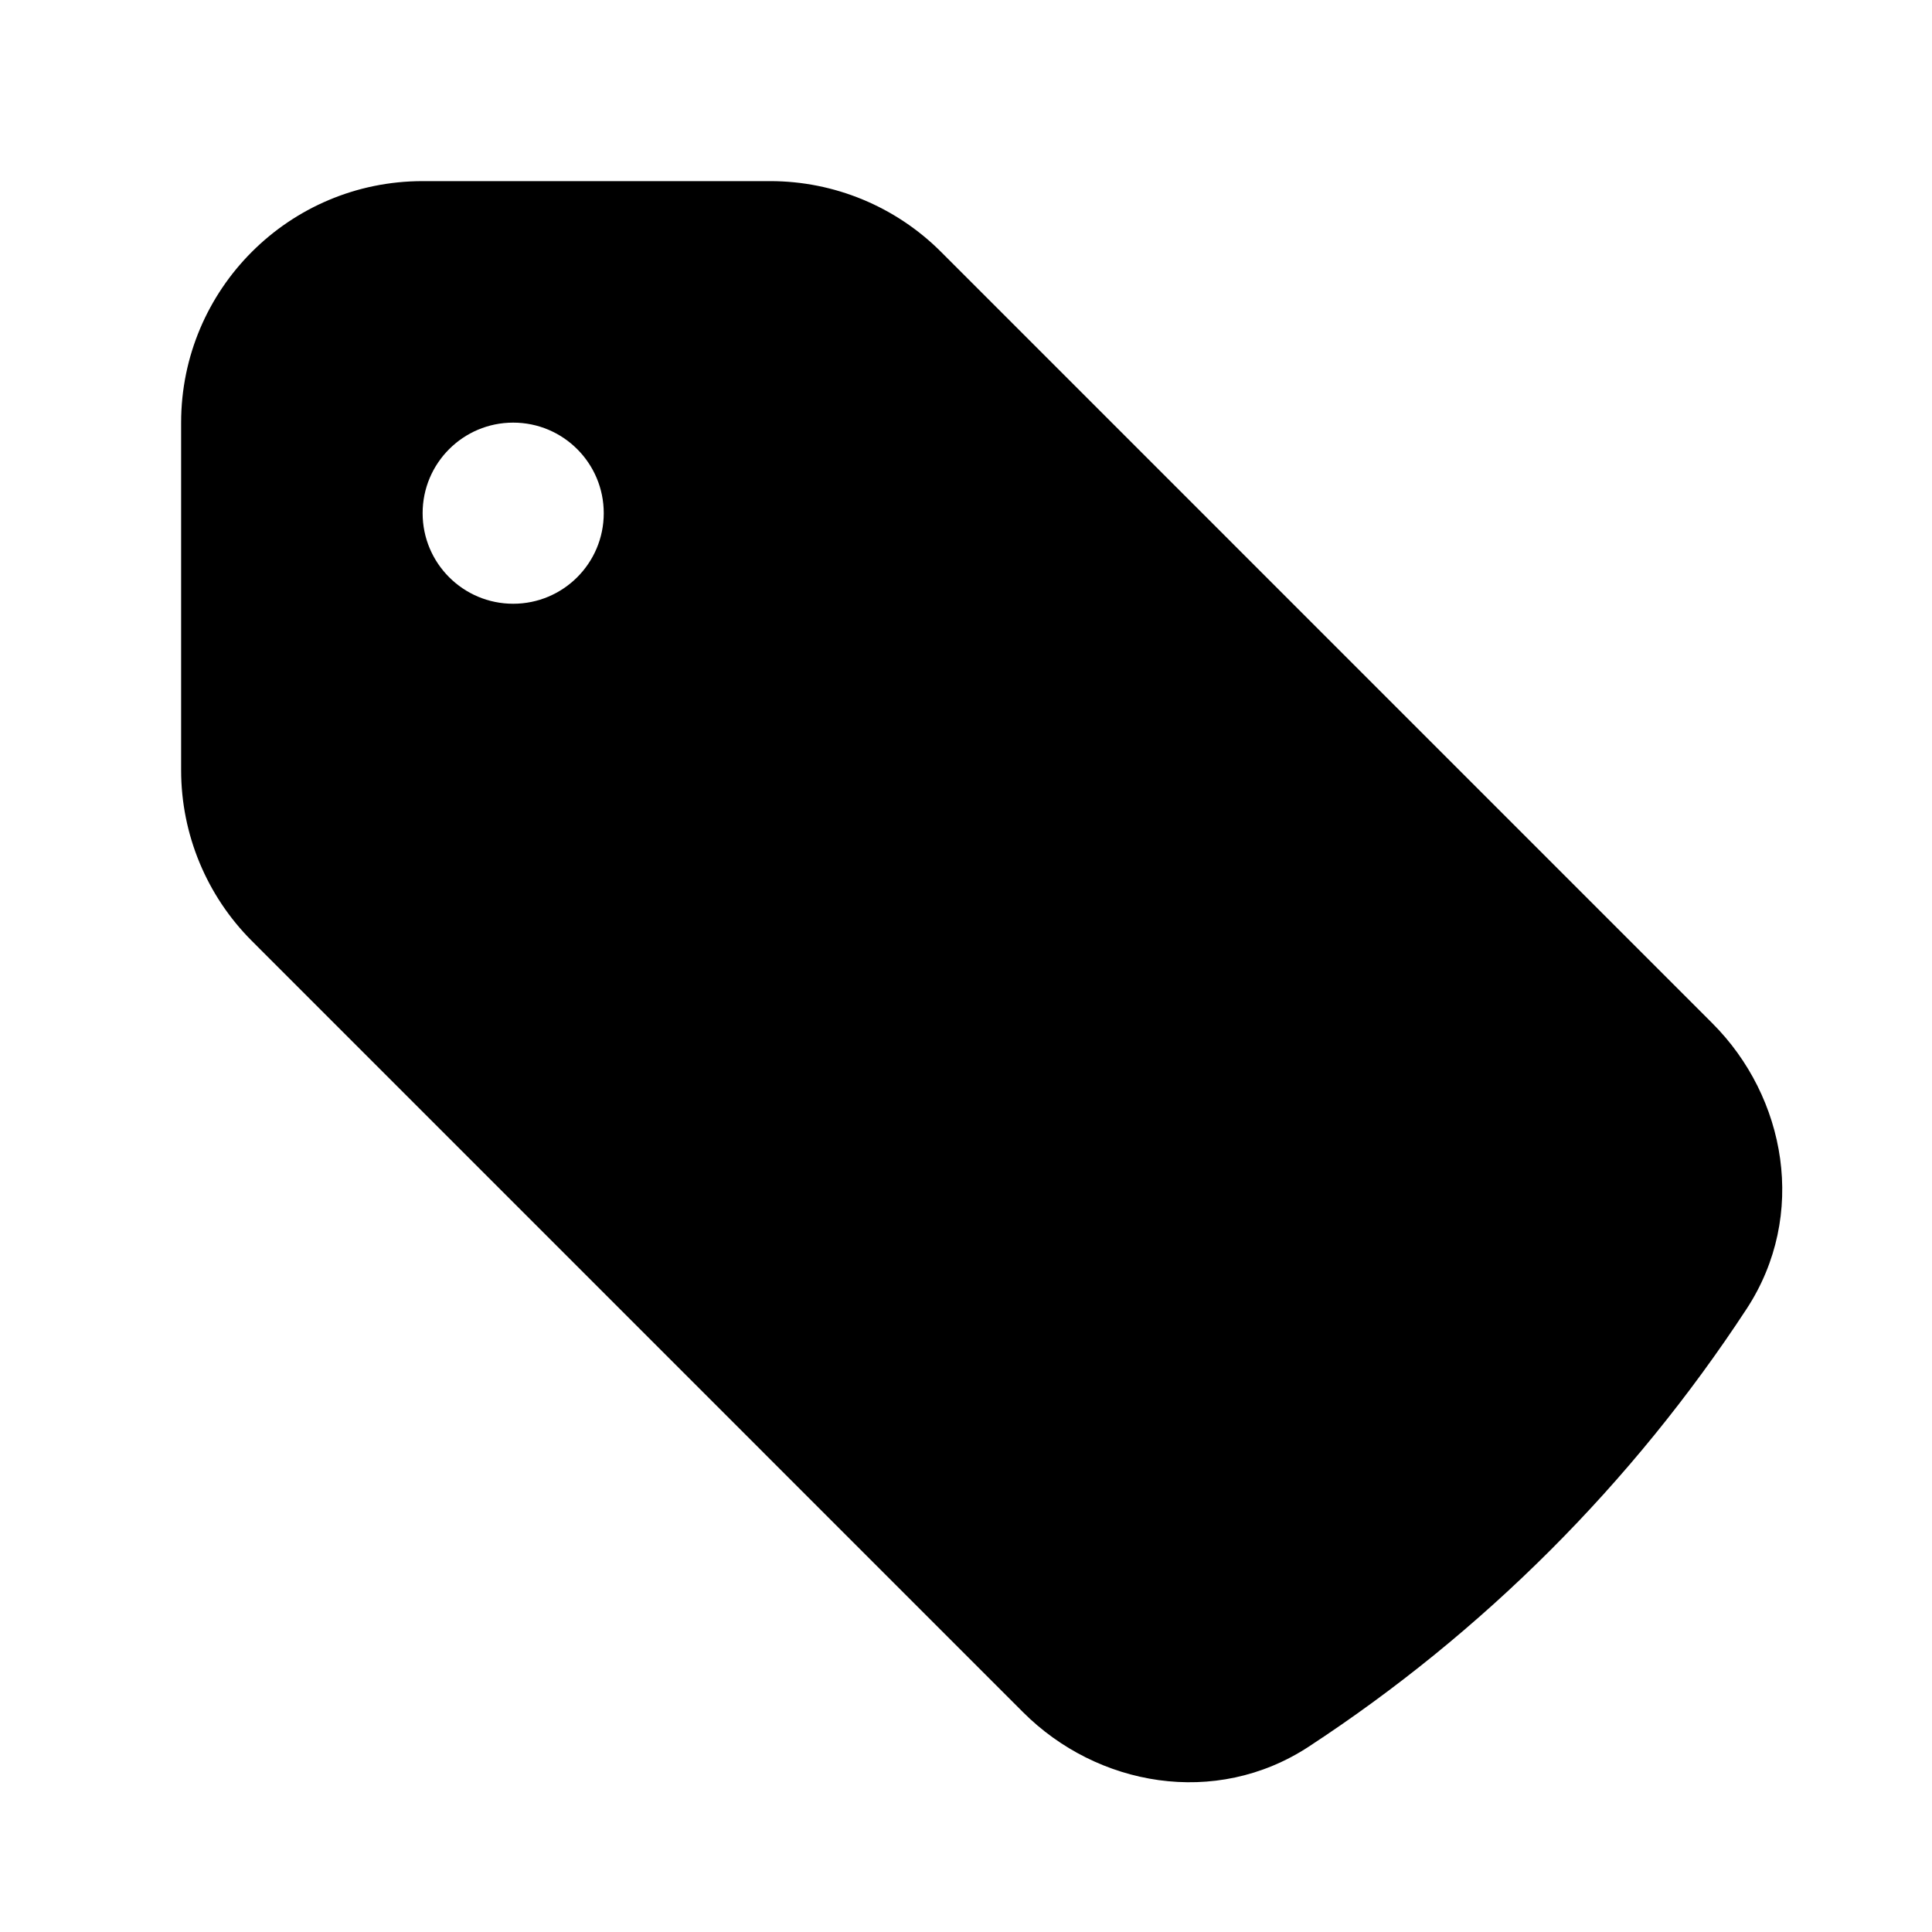
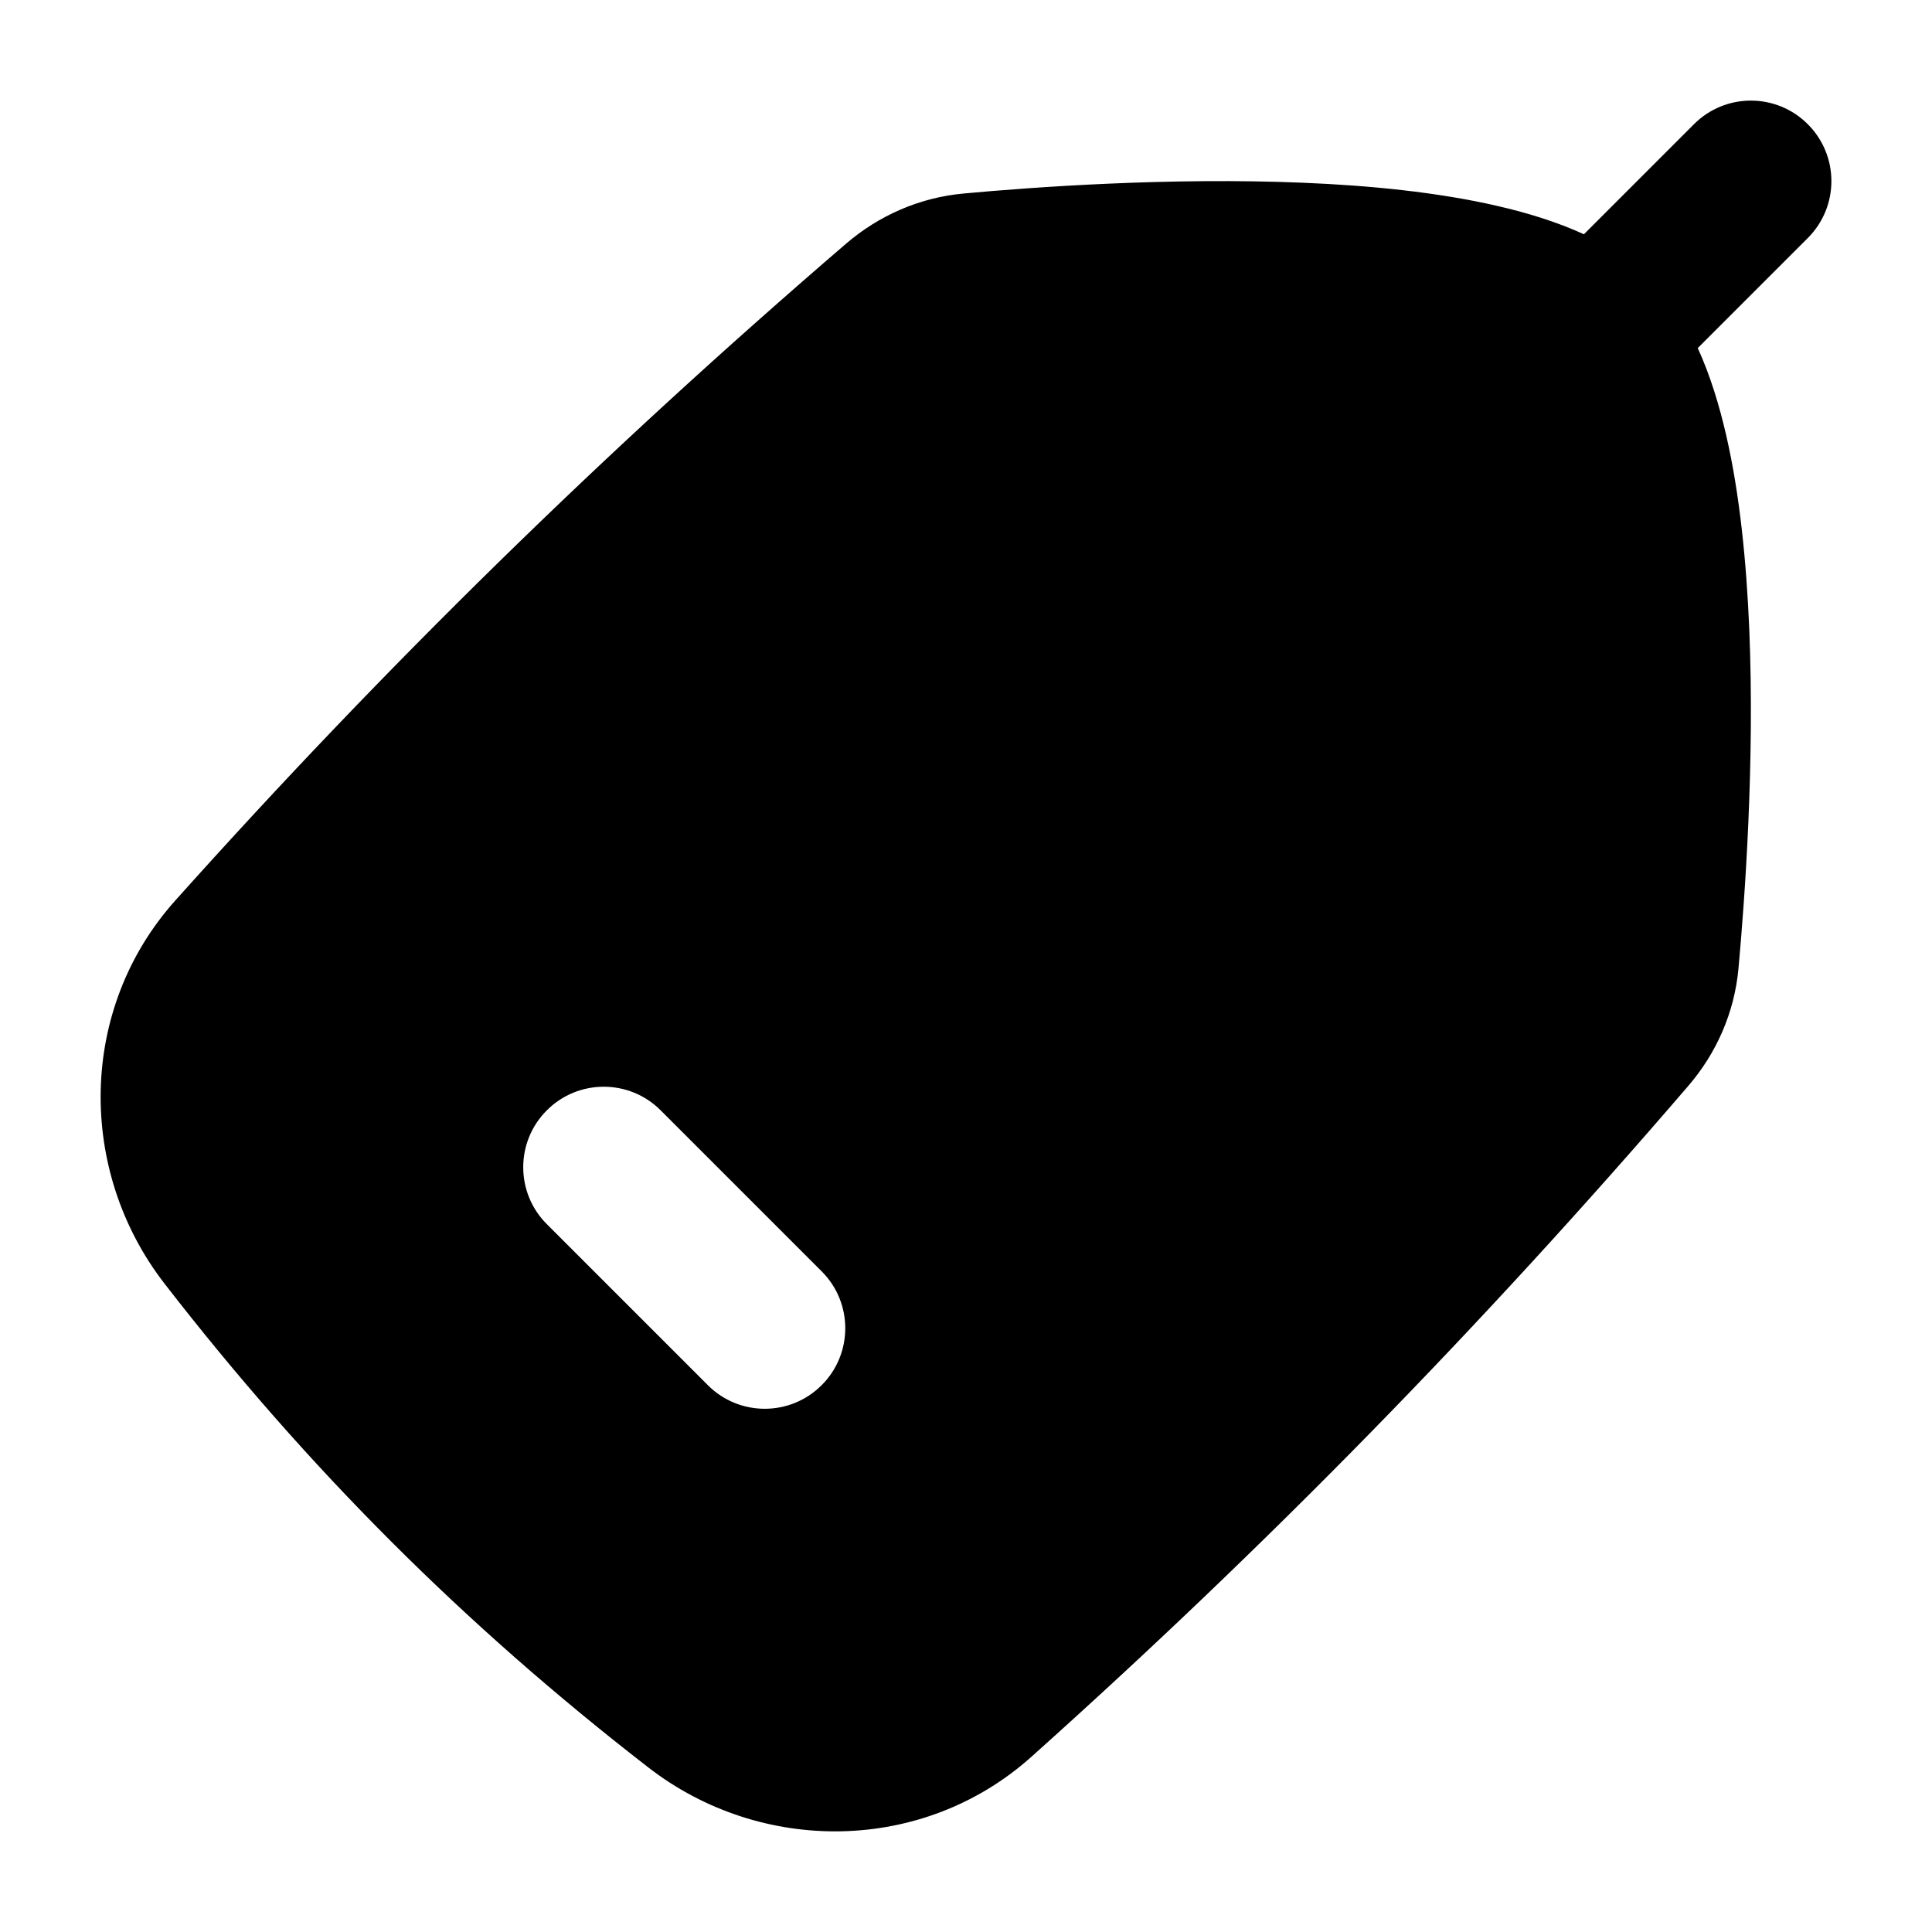
- <svg xmlns="http://www.w3.org/2000/svg" viewBox="0 0 24 24" fill="currentColor">
-   <path fill-rule="evenodd" d="M5.25 2.25a3 3 0 0 0-3 3v4.318a3 3 0 0 0 .879 2.121l9.58 9.581c.92.92 2.39 1.186 3.548.428a18.849 18.849 0 0 0 5.441-5.44c.758-1.16.492-2.629-.428-3.548l-9.58-9.581a3 3 0 0 0-2.122-.879H5.25ZM6.375 7.5a1.125 1.125 0 1 0 0-2.25 1.125 1.125 0 0 0 0 2.25Z" clip-rule="evenodd" />
+ <svg xmlns="http://www.w3.org/2000/svg" width="128" height="128" viewBox="0 0 24 24" fill="none" color="currentColor">
+   <path fill-rule="evenodd" clip-rule="evenodd" d="M21.043 1.543C21.433 1.152 22.067 1.152 22.457 1.543C22.848 1.933 22.848 2.567 22.457 2.957L21.09 4.324C21.246 4.665 21.358 5.037 21.443 5.405C21.613 6.143 21.695 6.986 21.73 7.814C21.799 9.472 21.675 11.165 21.596 12.031C21.546 12.578 21.322 13.084 20.972 13.49C18.397 16.486 15.728 19.214 12.813 21.823C11.466 23.029 9.456 23.042 8.054 21.956C5.763 20.182 3.818 18.237 2.044 15.946C0.958 14.544 0.971 12.534 2.177 11.187C4.786 8.272 7.514 5.603 10.509 3.028C10.916 2.678 11.422 2.454 11.969 2.404C12.835 2.324 14.528 2.201 16.186 2.27C17.014 2.304 17.857 2.387 18.595 2.557C18.963 2.641 19.335 2.754 19.676 2.91L21.043 1.543ZM6.793 13.793C6.402 14.183 6.402 14.817 6.793 15.207L8.793 17.207C9.183 17.598 9.817 17.598 10.207 17.207C10.598 16.817 10.598 16.183 10.207 15.793L8.207 13.793C7.817 13.402 7.183 13.402 6.793 13.793Z" fill="currentColor" />
</svg>
